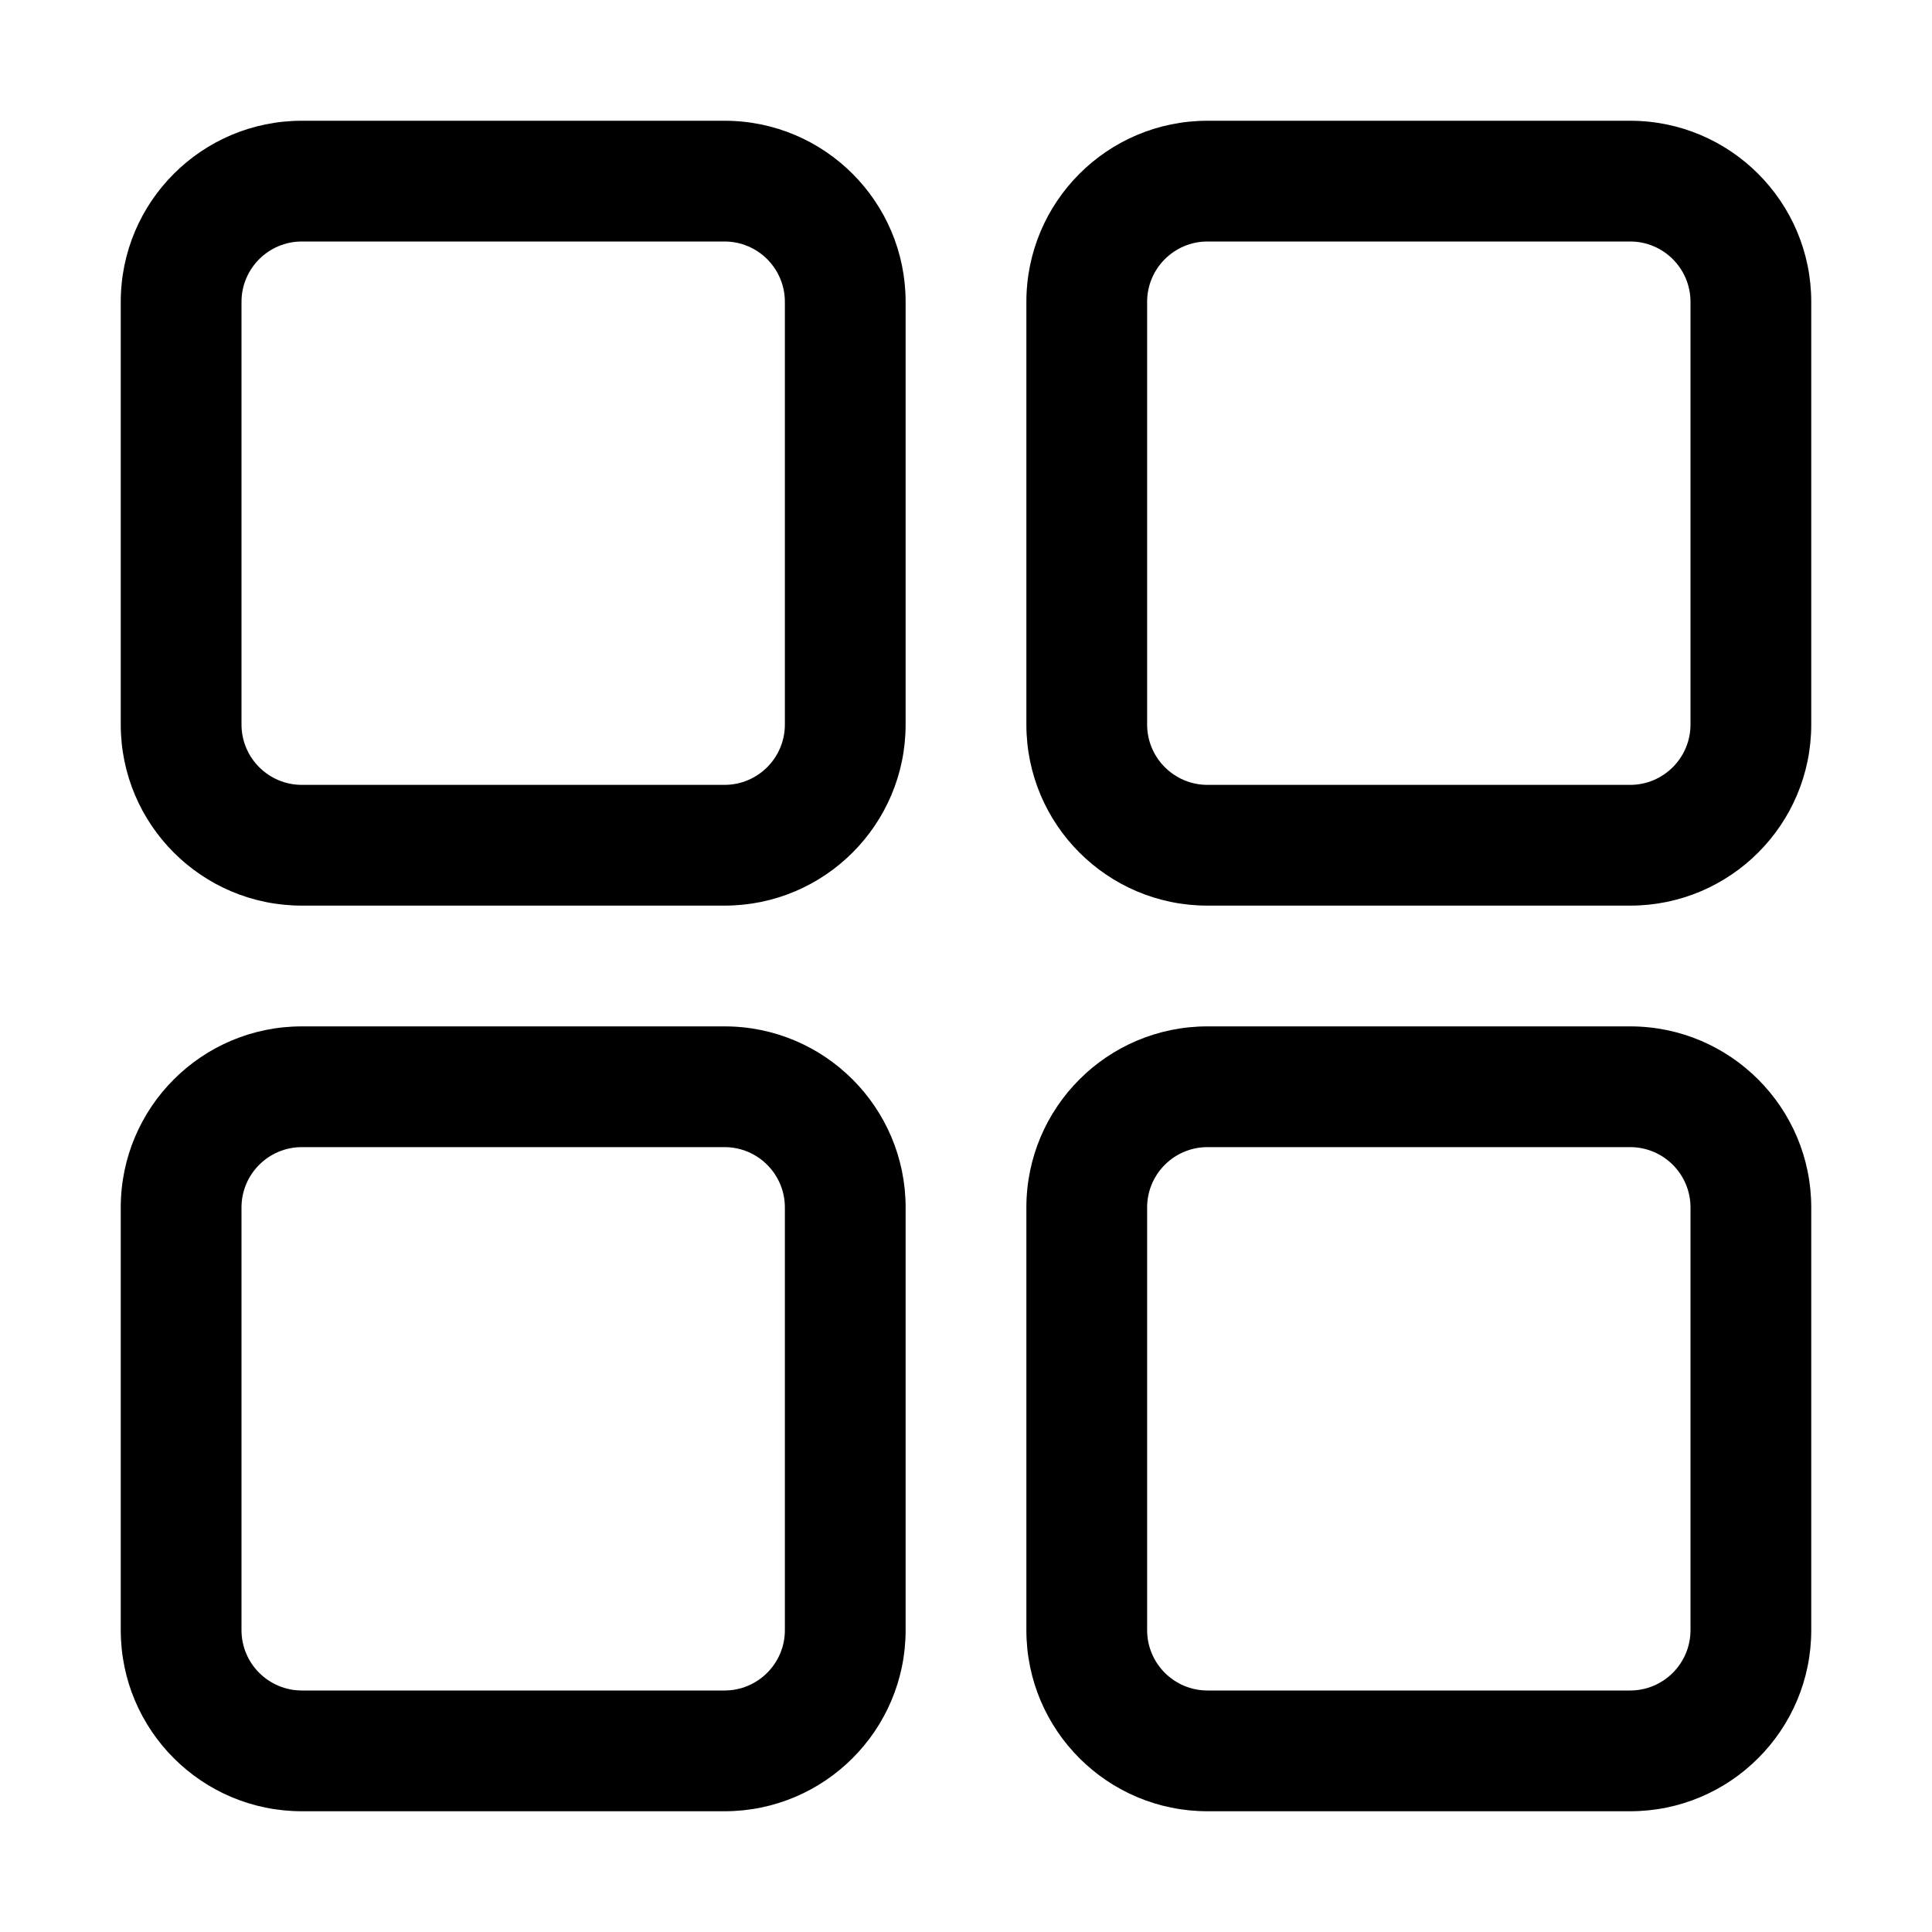
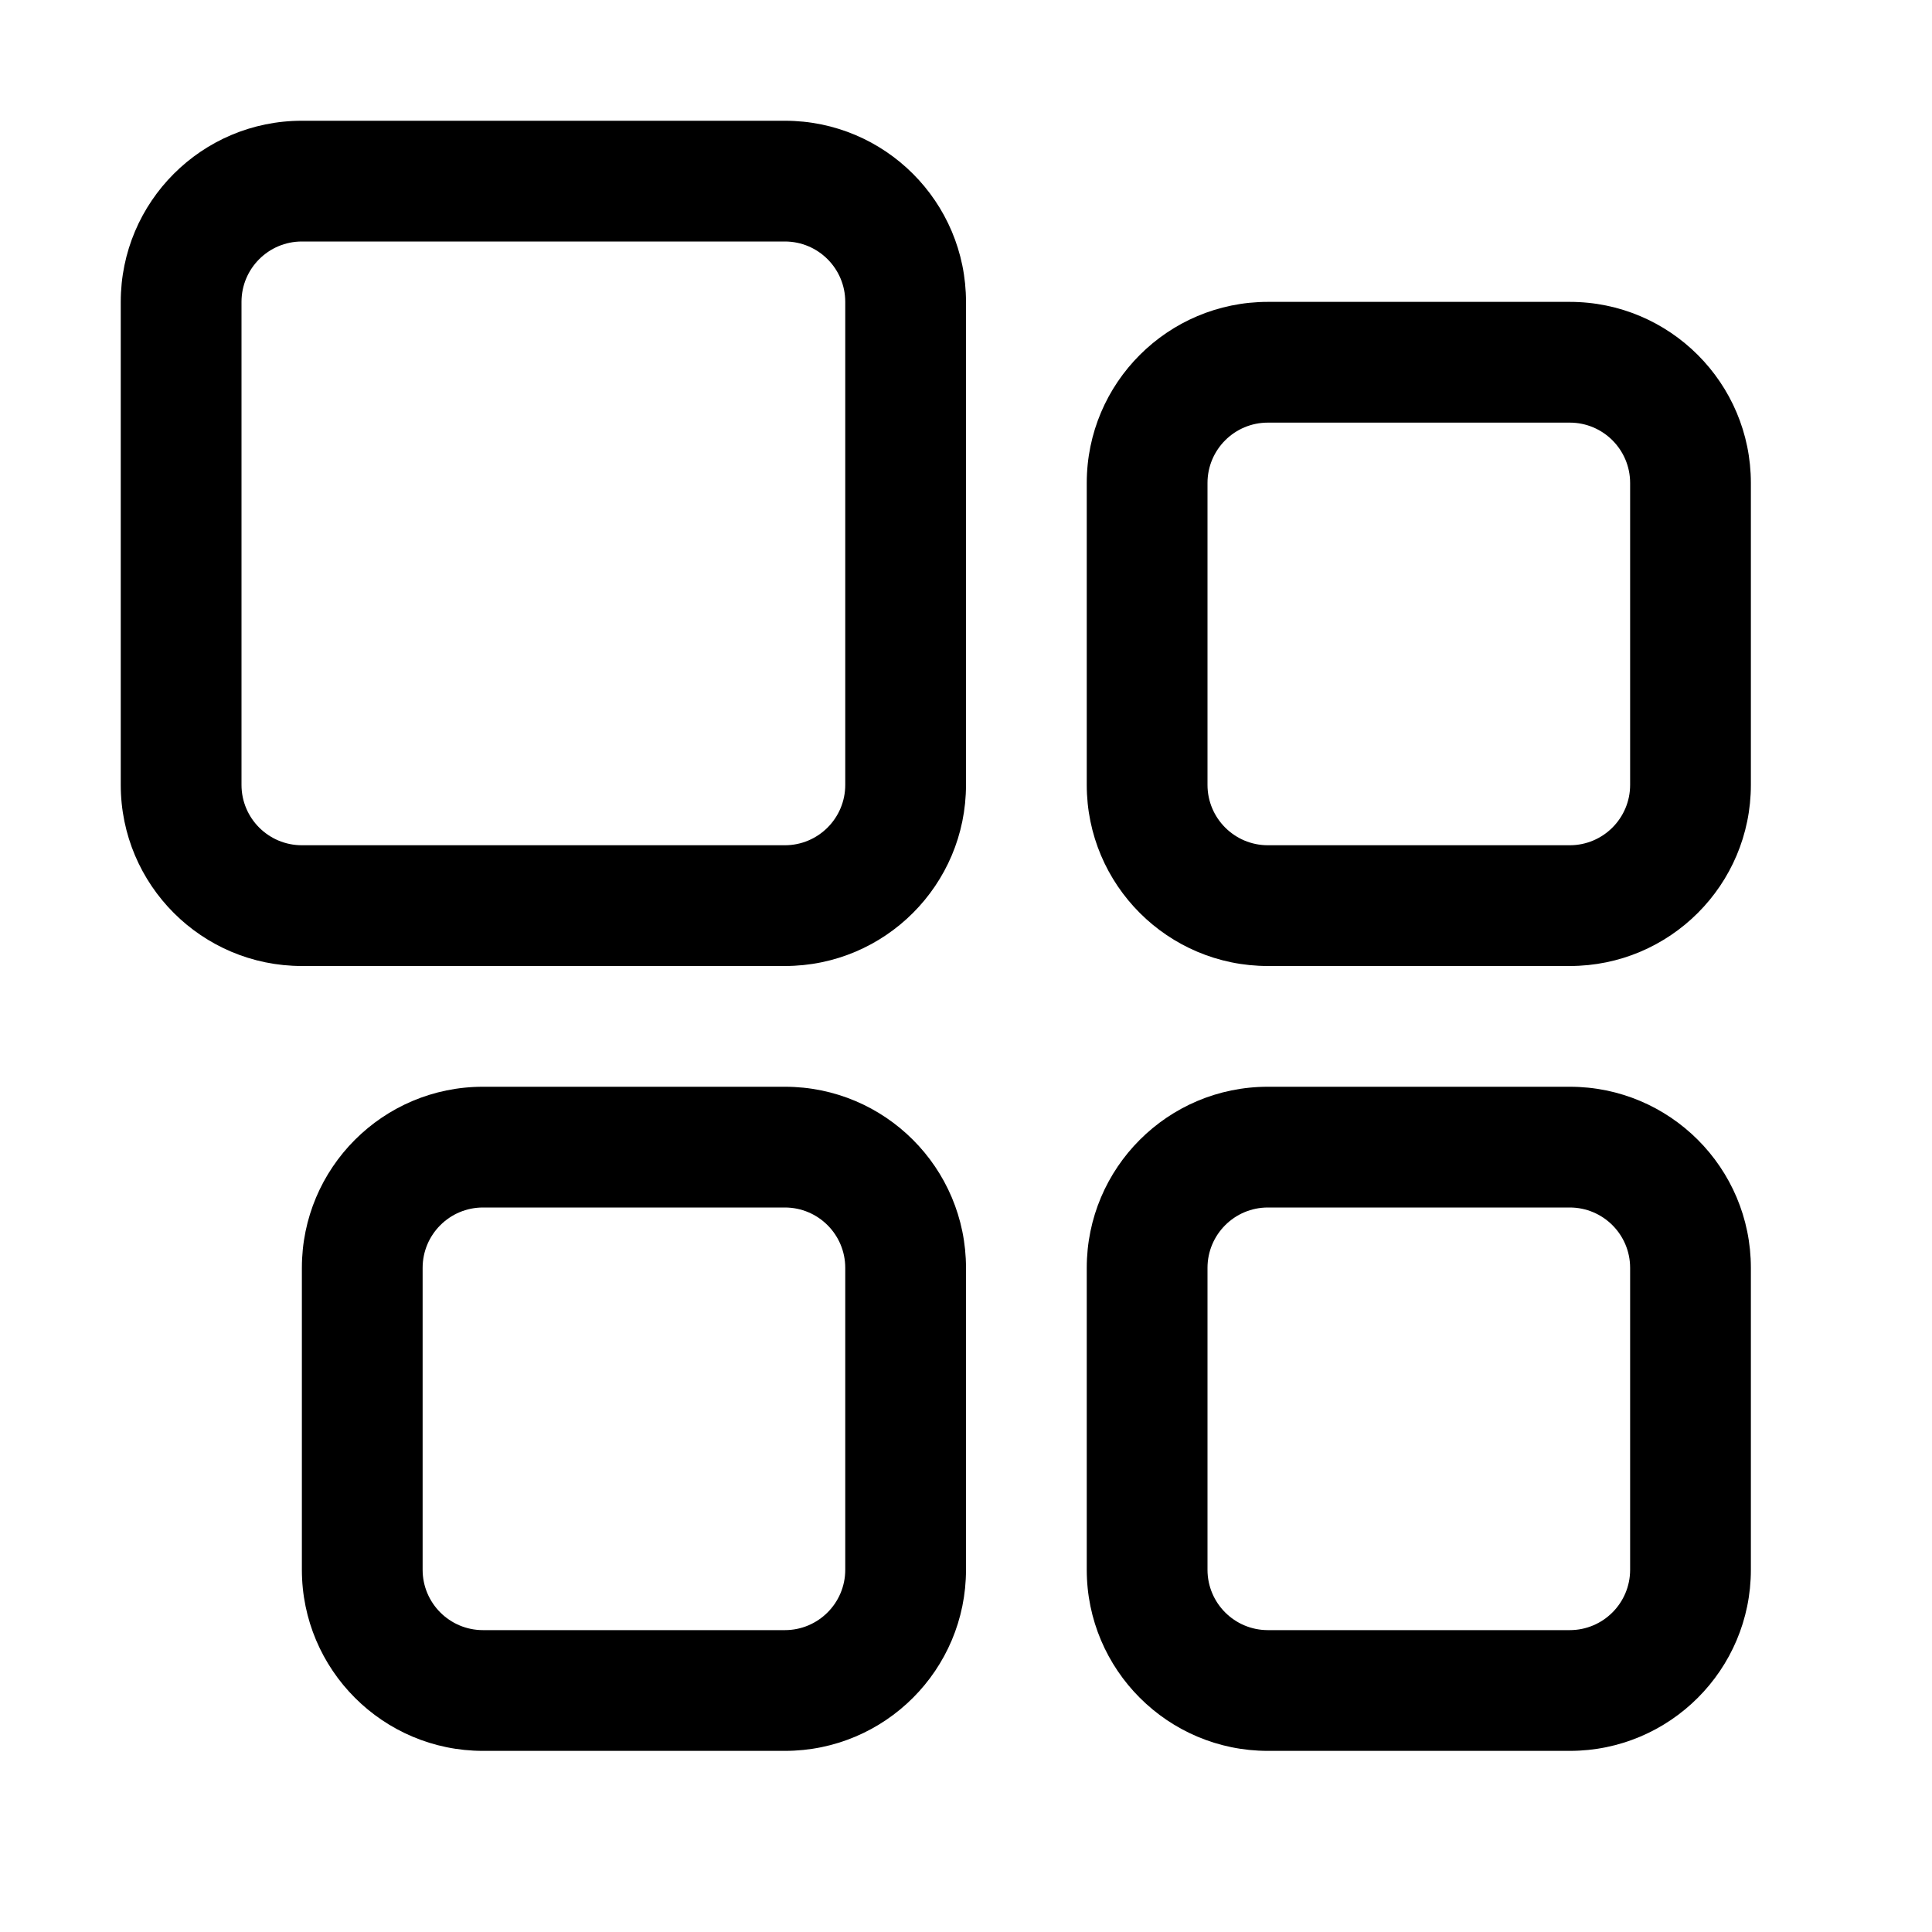
<svg xmlns="http://www.w3.org/2000/svg" width="20" height="20" fill="currentColor" viewBox="0 0 20 20">
-   <path fill-rule="evenodd" d="M1.25 3.125c0-1.036.84-1.875 1.875-1.875H7.5c1.036 0 1.875.84 1.875 1.875V7.5c0 1.036-.84 1.875-1.875 1.875H3.125A1.875 1.875 0 0 1 1.25 7.5V3.125ZM3.125 2.5a.625.625 0 0 0-.625.625V7.5c0 .345.28.625.625.625H7.5c.345 0 .625-.28.625-.625V3.125A.625.625 0 0 0 7.5 2.5H3.125Zm-1.875 10c0-1.036.84-1.875 1.875-1.875H7.5c1.036 0 1.875.84 1.875 1.875v4.375c0 1.035-.84 1.875-1.875 1.875H3.125a1.875 1.875 0 0 1-1.875-1.875V12.5Zm1.875-.625a.625.625 0 0 0-.625.625v4.375c0 .345.28.625.625.625H7.5c.345 0 .625-.28.625-.625V12.5a.625.625 0 0 0-.625-.625H3.125Zm7.5-8.75c0-1.036.84-1.875 1.875-1.875h4.375c1.035 0 1.875.84 1.875 1.875V7.5c0 1.036-.84 1.875-1.875 1.875H12.5A1.875 1.875 0 0 1 10.625 7.5V3.125ZM12.5 2.5a.625.625 0 0 0-.625.625V7.5c0 .345.28.625.625.625h4.375c.345 0 .625-.28.625-.625V3.125a.625.625 0 0 0-.625-.625H12.5Zm-1.875 10c0-1.036.84-1.875 1.875-1.875h4.375c1.035 0 1.875.84 1.875 1.875v4.375c0 1.035-.84 1.875-1.875 1.875H12.5a1.875 1.875 0 0 1-1.875-1.875V12.5Zm1.875-.625a.625.625 0 0 0-.625.625v4.375c0 .345.28.625.625.625h4.375c.345 0 .625-.28.625-.625V12.5a.625.625 0 0 0-.625-.625H12.5Z" clip-rule="evenodd" />
+   <path fill-rule="evenodd" d="M3.125 1.25c-1.036 0-1.875.84-1.875 1.875v5C1.25 9.161 2.09 10 3.125 10h5C9.161 10 10 9.16 10 8.125v-5c0-1.036-.84-1.875-1.875-1.875h-5ZM2.5 3.125c0-.345.28-.625.625-.625h5c.345 0 .625.28.625.625v5c0 .345-.28.625-.625.625h-5a.625.625 0 0 1-.625-.625v-5ZM5 11.25c-1.036 0-1.875.84-1.875 1.875v3.125c0 1.035.84 1.875 1.875 1.875h3.125c1.036 0 1.875-.84 1.875-1.875v-3.125c0-1.036-.84-1.875-1.875-1.875H5Zm-.625 1.875c0-.345.28-.625.625-.625h3.125c.345 0 .625.28.625.625v3.125c0 .345-.28.625-.625.625H5a.625.625 0 0 1-.625-.625v-3.125ZM11.25 5c0-1.036.84-1.875 1.875-1.875h3.125c1.035 0 1.875.84 1.875 1.875v3.125c0 1.036-.84 1.875-1.875 1.875h-3.125a1.875 1.875 0 0 1-1.875-1.875V5Zm1.875-.625A.625.625 0 0 0 12.5 5v3.125c0 .345.28.625.625.625h3.125c.345 0 .625-.28.625-.625V5a.625.625 0 0 0-.625-.625h-3.125Zm0 6.875c-1.036 0-1.875.84-1.875 1.875v3.125c0 1.035.84 1.875 1.875 1.875h3.125c1.035 0 1.875-.84 1.875-1.875v-3.125c0-1.036-.84-1.875-1.875-1.875h-3.125Zm-.625 1.875c0-.345.28-.625.625-.625h3.125c.345 0 .625.28.625.625v3.125c0 .345-.28.625-.625.625h-3.125a.625.625 0 0 1-.625-.625v-3.125Z" clip-rule="evenodd" />
</svg>
